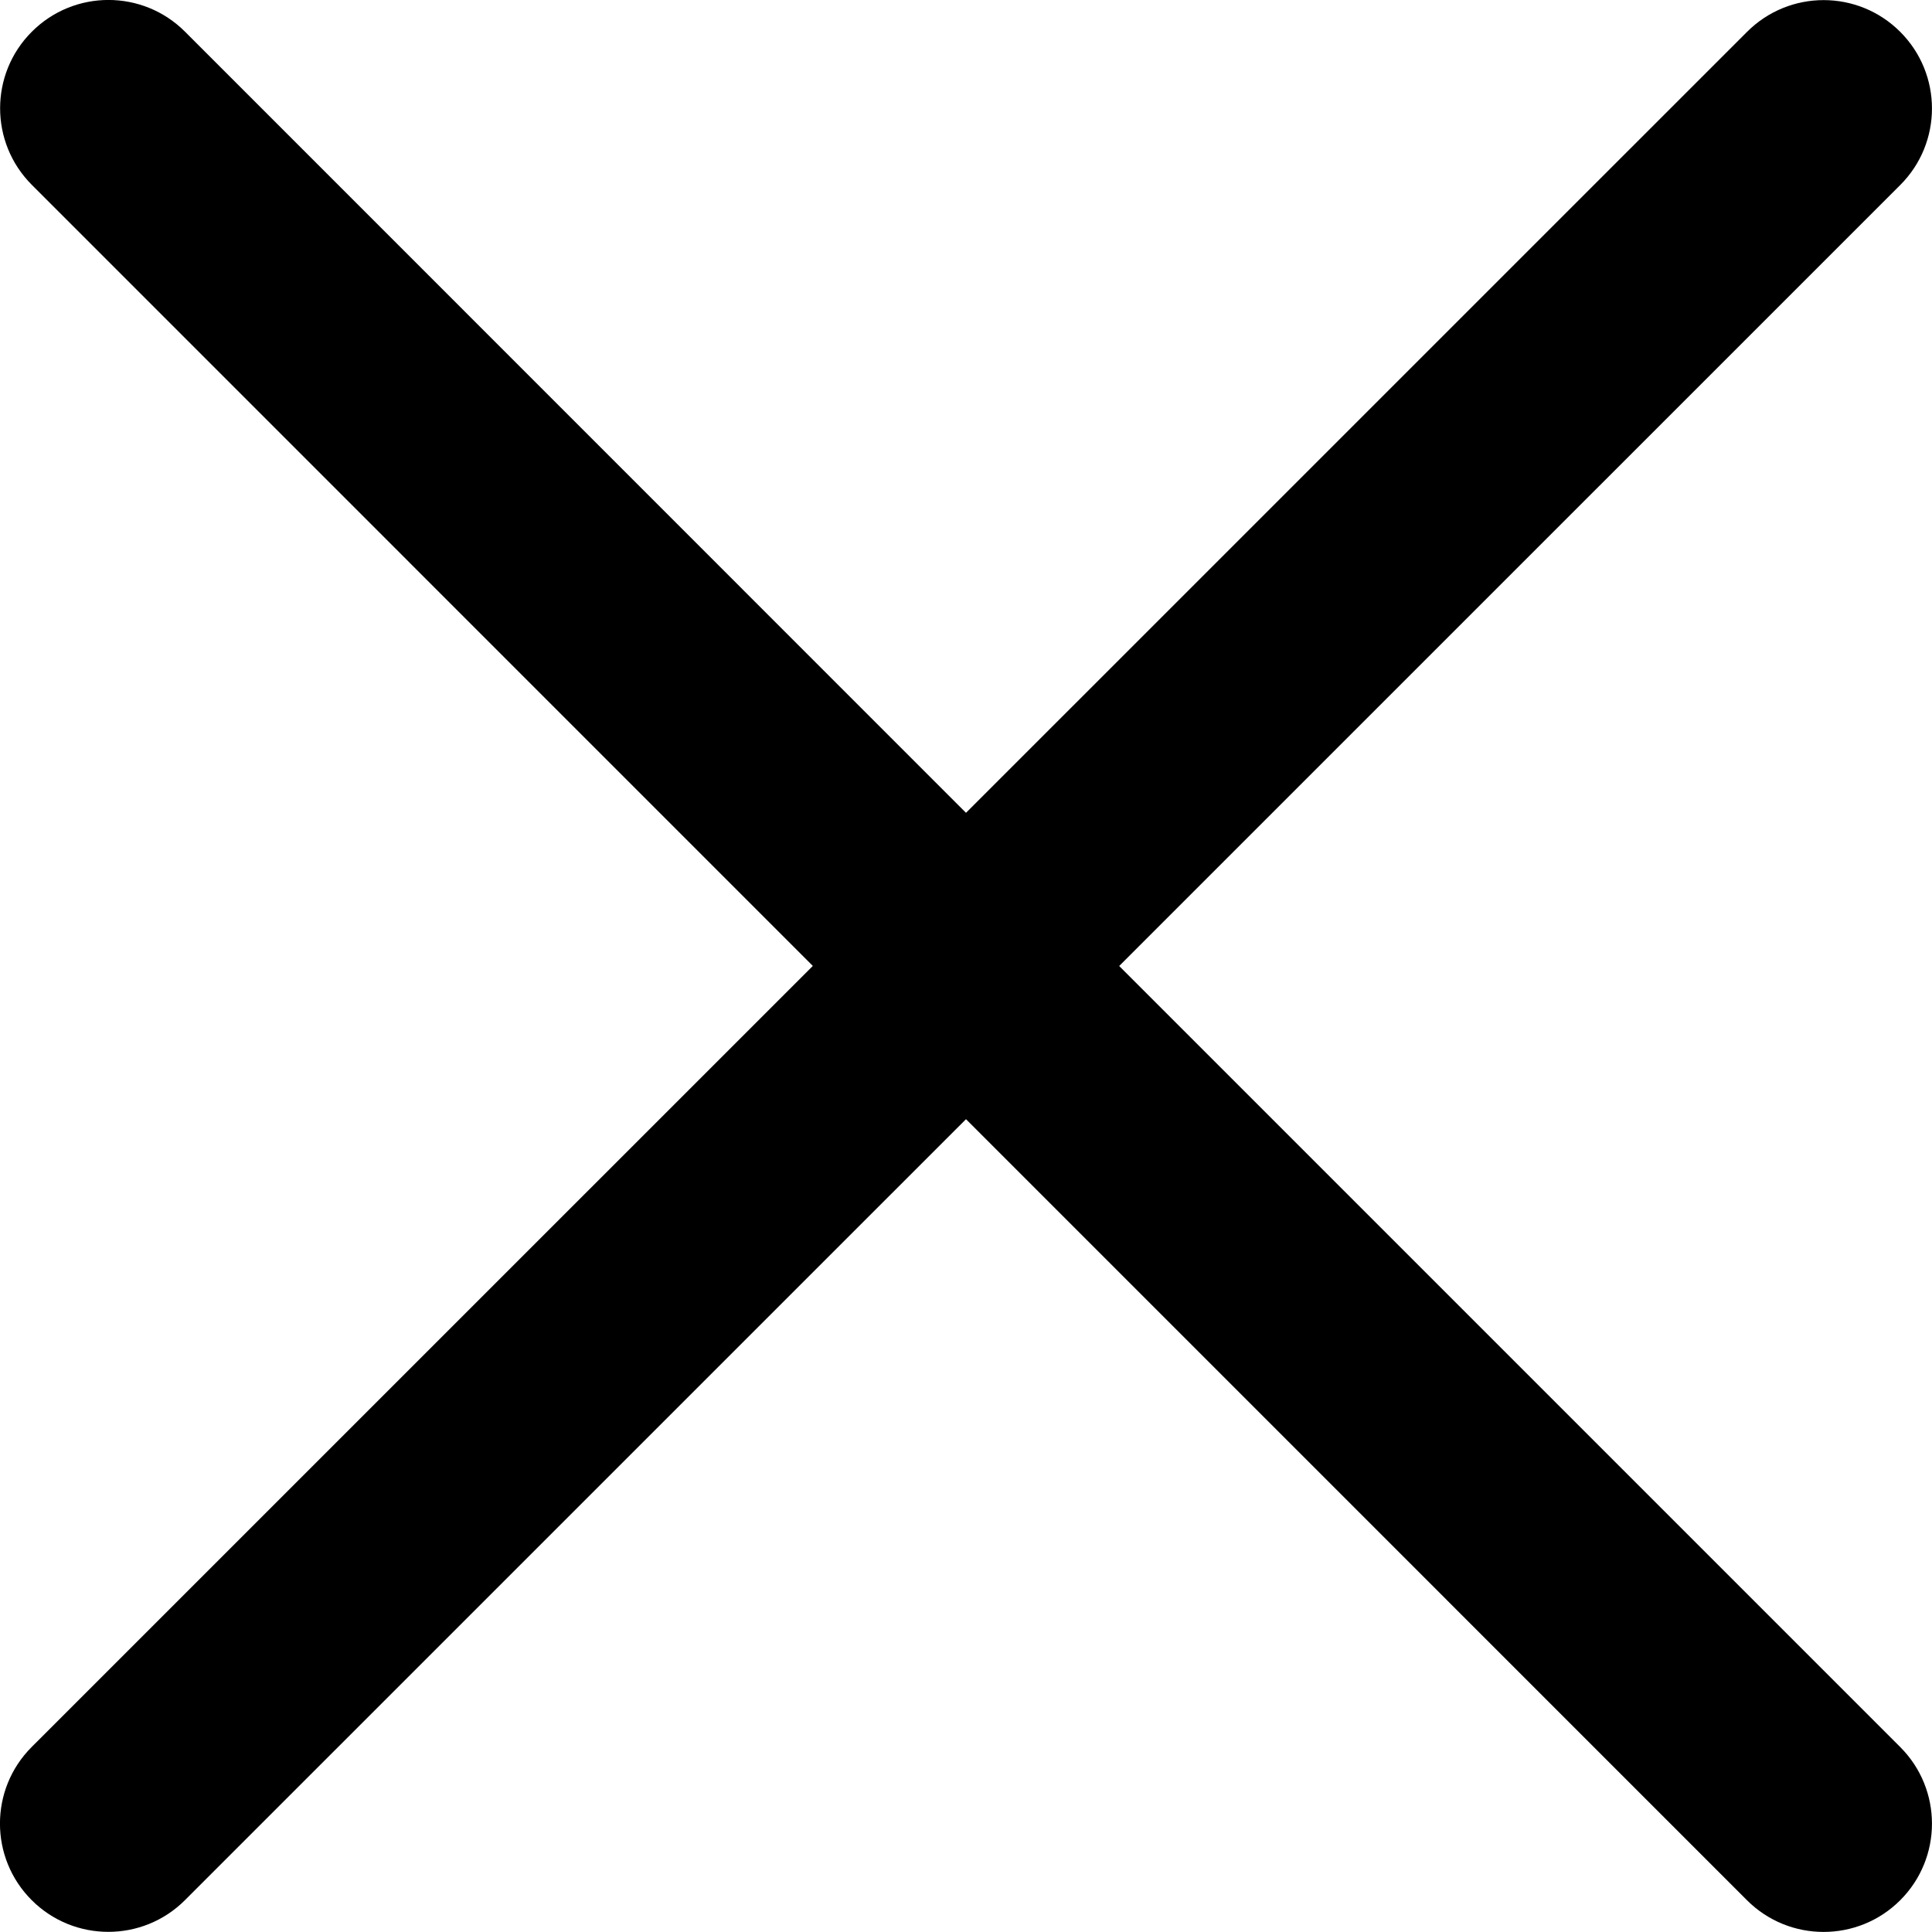
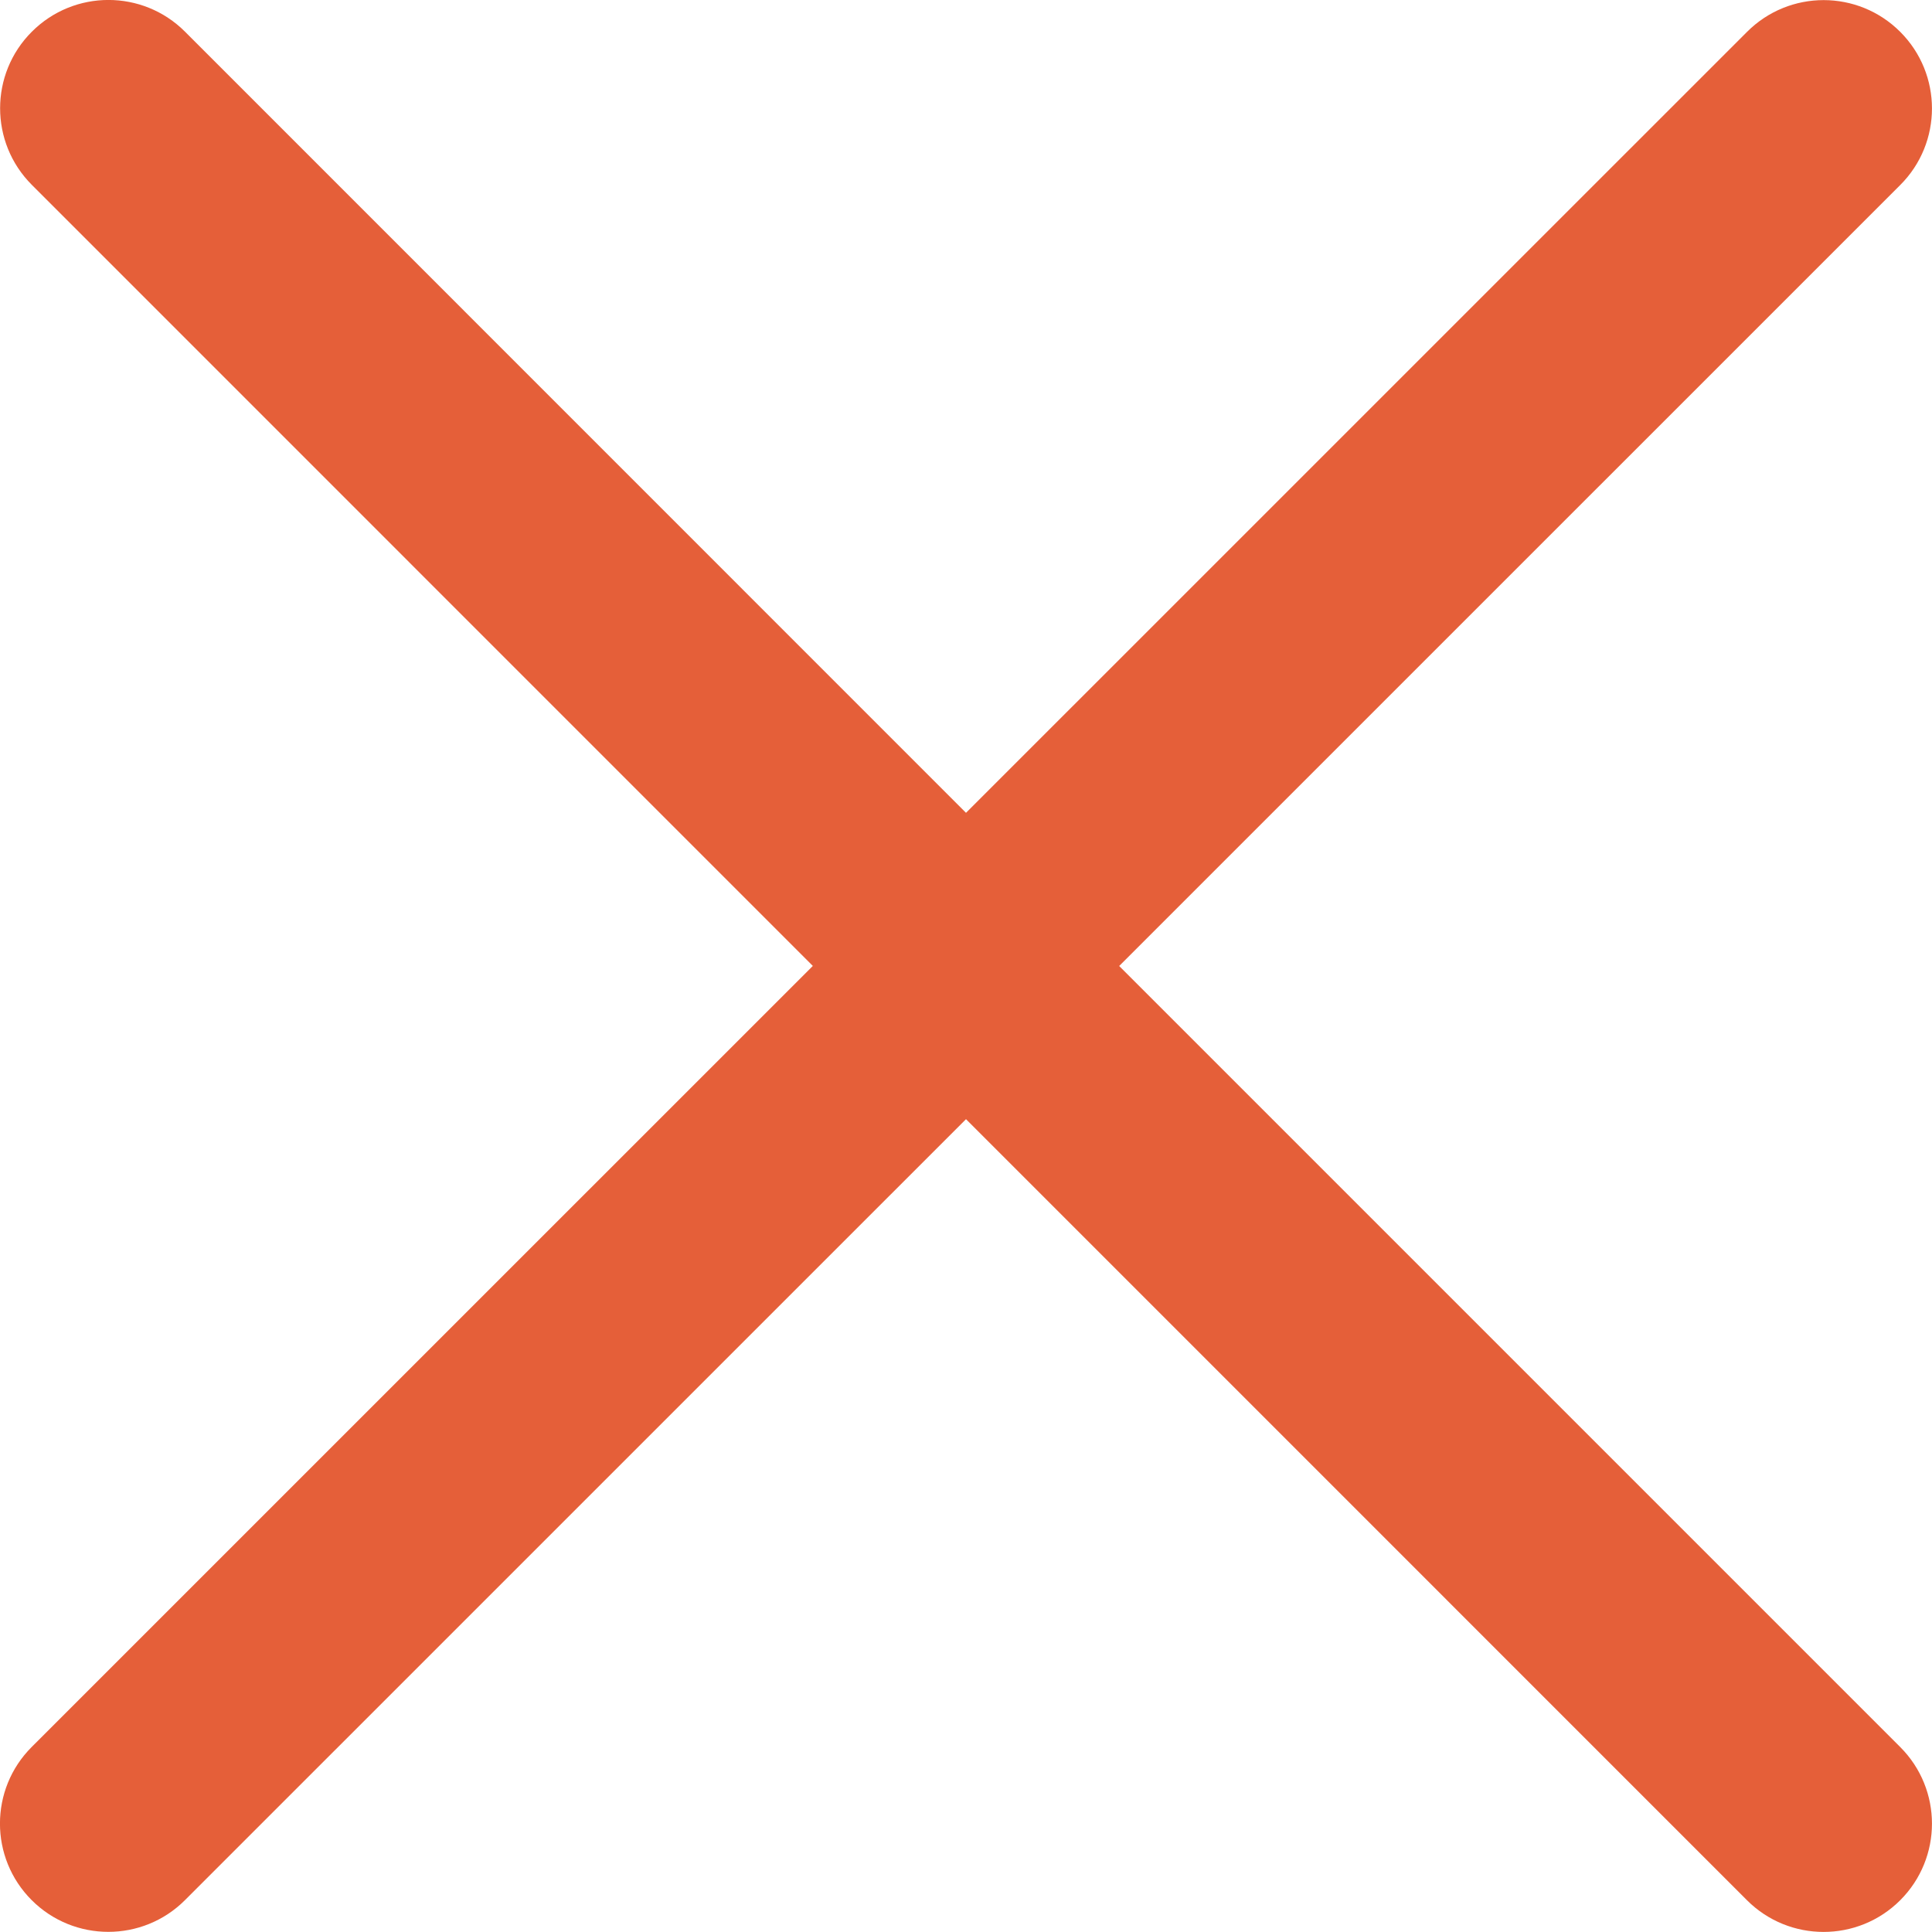
<svg xmlns="http://www.w3.org/2000/svg" version="1.0" id="Layer_1" x="0px" y="0px" width="26.752px" height="26.752px" viewBox="0 0 26.752 26.752" enable-background="new 0 0 26.752 26.752" xml:space="preserve">
-   <path d="M15.497,13.376L26.312,2.562c0.586-0.585,0.586-1.535,0-2.121s-1.535-0.586-2.121,0L13.376,11.255L2.562,0.439 c-0.586-0.586-1.535-0.586-2.121,0c-0.586,0.585-0.586,1.535,0,2.121l10.814,10.815L0.439,24.19c-0.586,0.586-0.586,1.535,0,2.121 c0.293,0.293,0.677,0.439,1.061,0.439s0.768-0.146,1.061-0.439l10.815-10.814L24.19,26.312c0.293,0.293,0.677,0.439,1.061,0.439 s0.768-0.146,1.061-0.439c0.586-0.586,0.586-1.535,0-2.121L15.497,13.376z" />
+   <path fill="#e55f39" d="M15.497,13.376L26.312,2.562c0.586-0.585,0.586-1.535,0-2.121s-1.535-0.586-2.121,0L13.376,11.255L2.562,0.439 c-0.586-0.586-1.535-0.586-2.121,0c-0.586,0.585-0.586,1.535,0,2.121l10.814,10.815L0.439,24.19c-0.586,0.586-0.586,1.535,0,2.121 c0.293,0.293,0.677,0.439,1.061,0.439s0.768-0.146,1.061-0.439l10.815-10.814L24.19,26.312c0.293,0.293,0.677,0.439,1.061,0.439 s0.768-0.146,1.061-0.439c0.586-0.586,0.586-1.535,0-2.121L15.497,13.376z" />
</svg>
